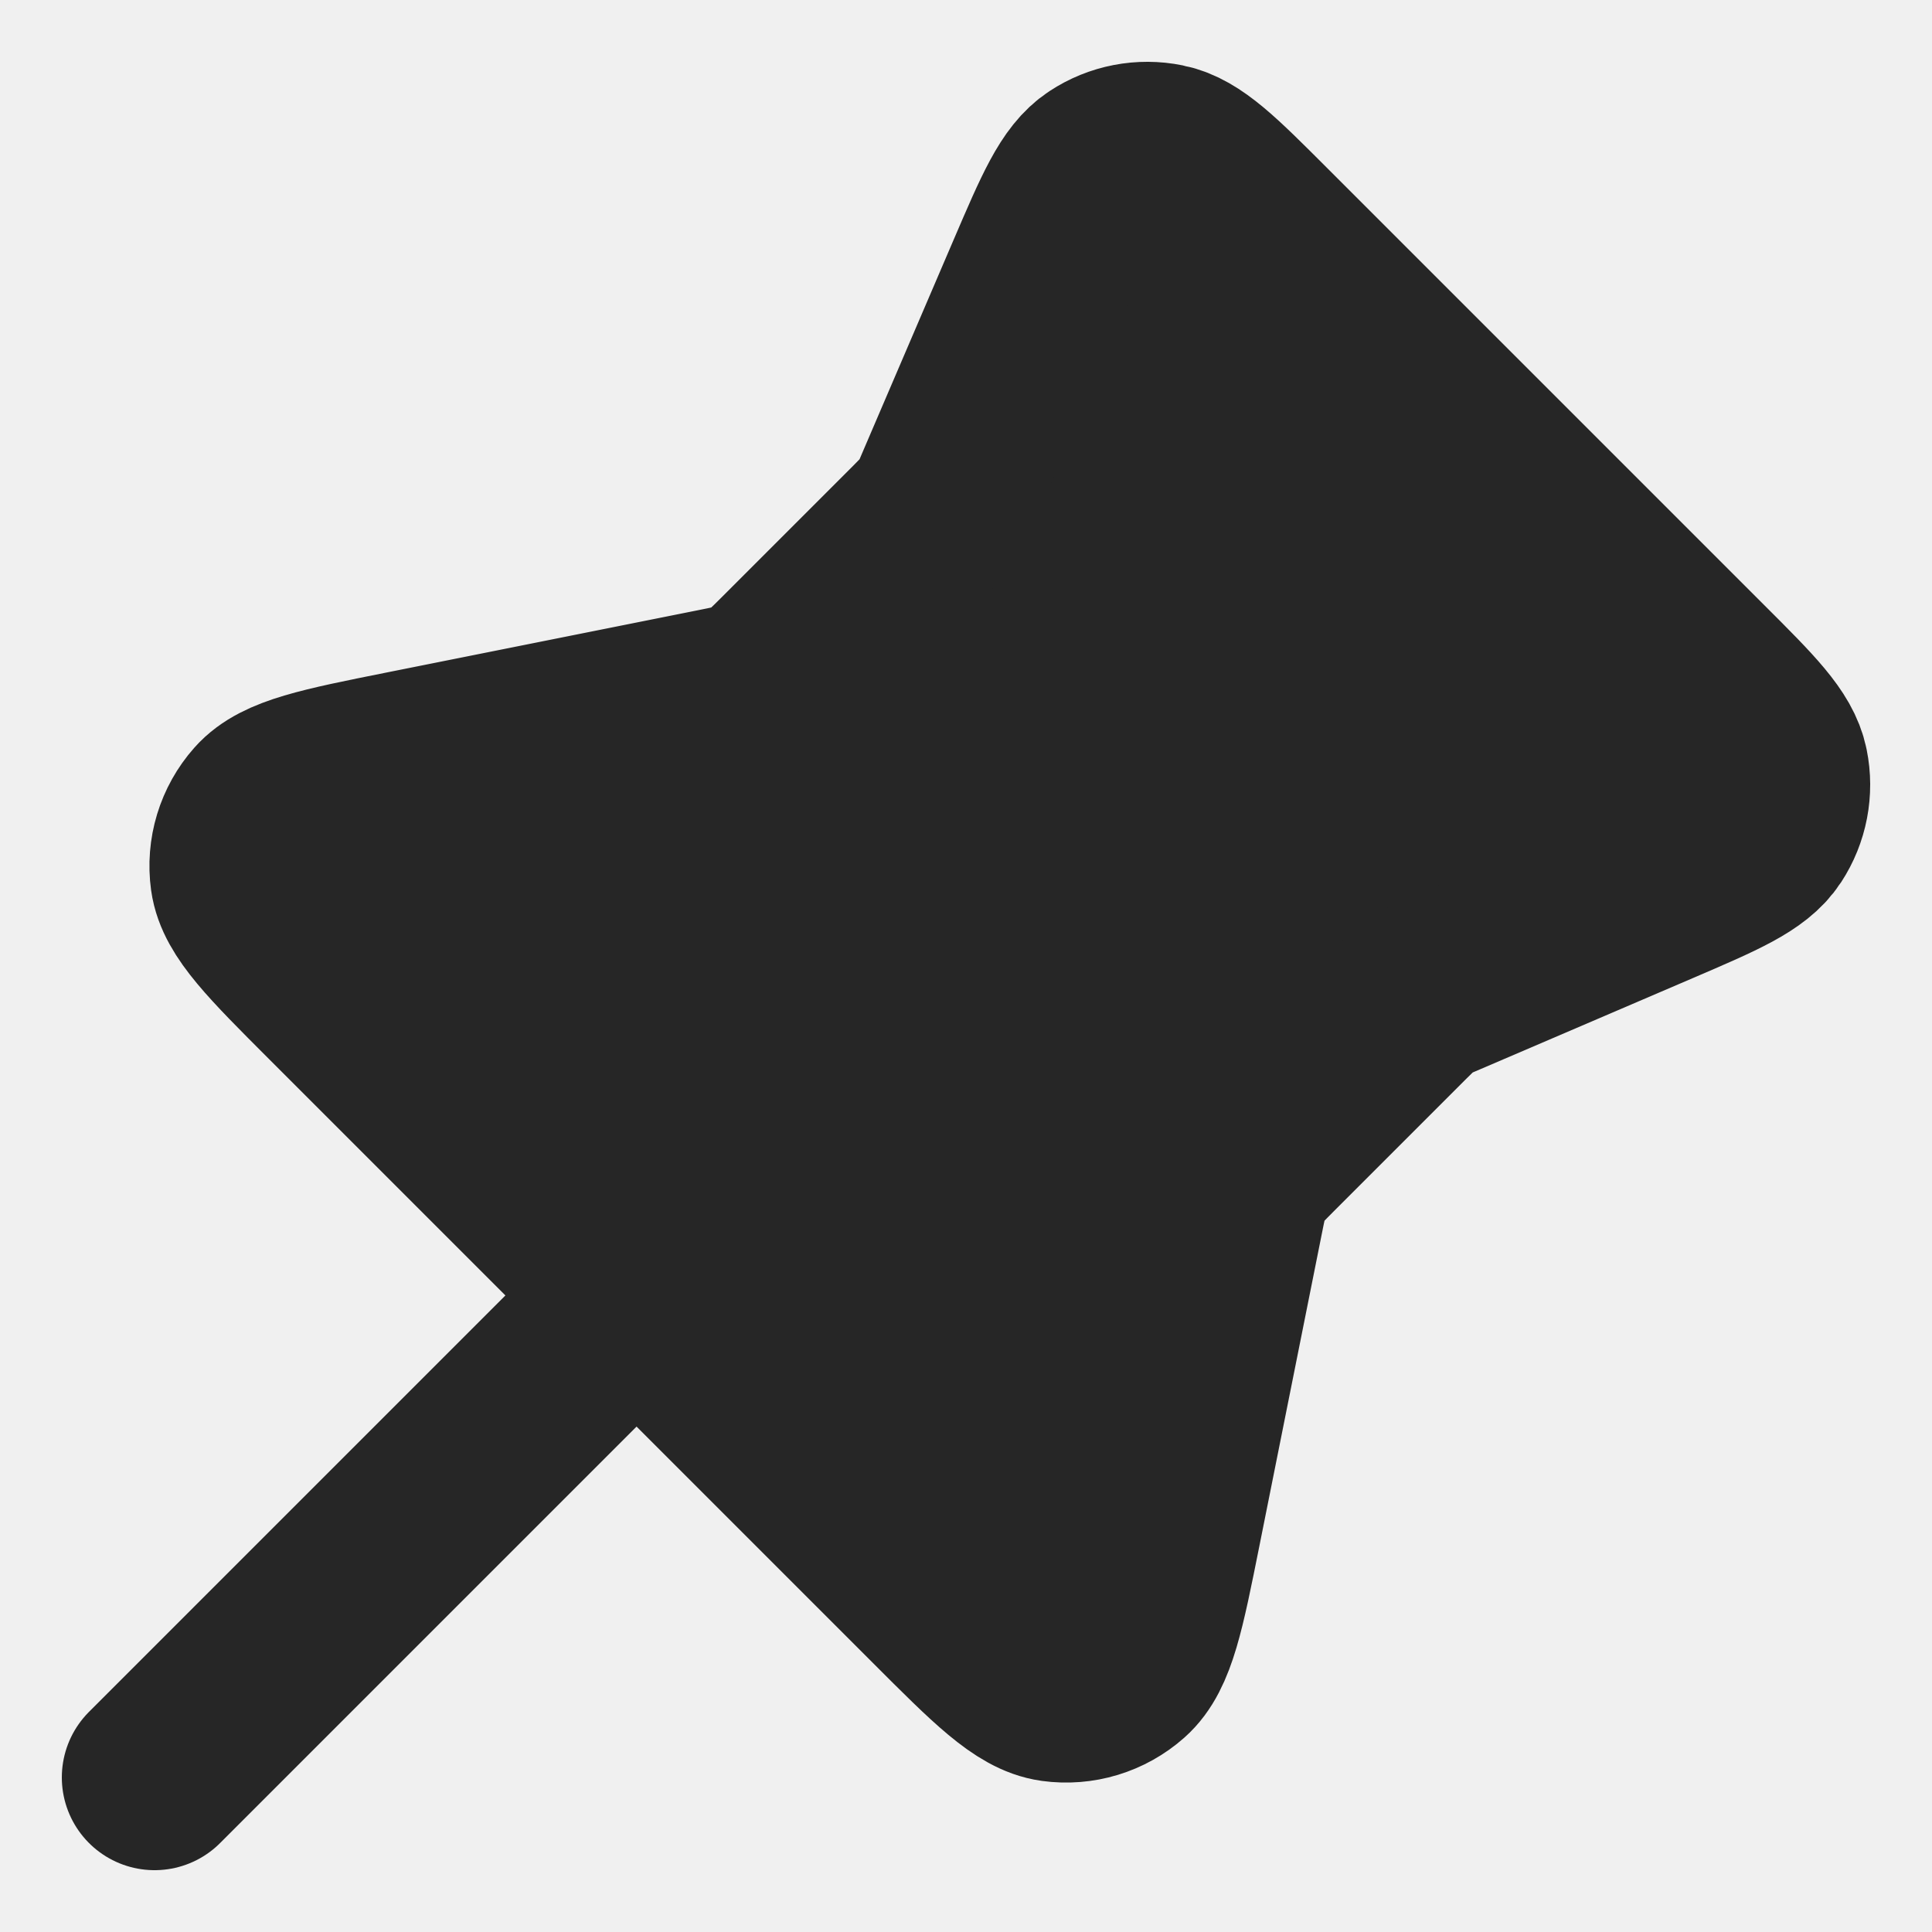
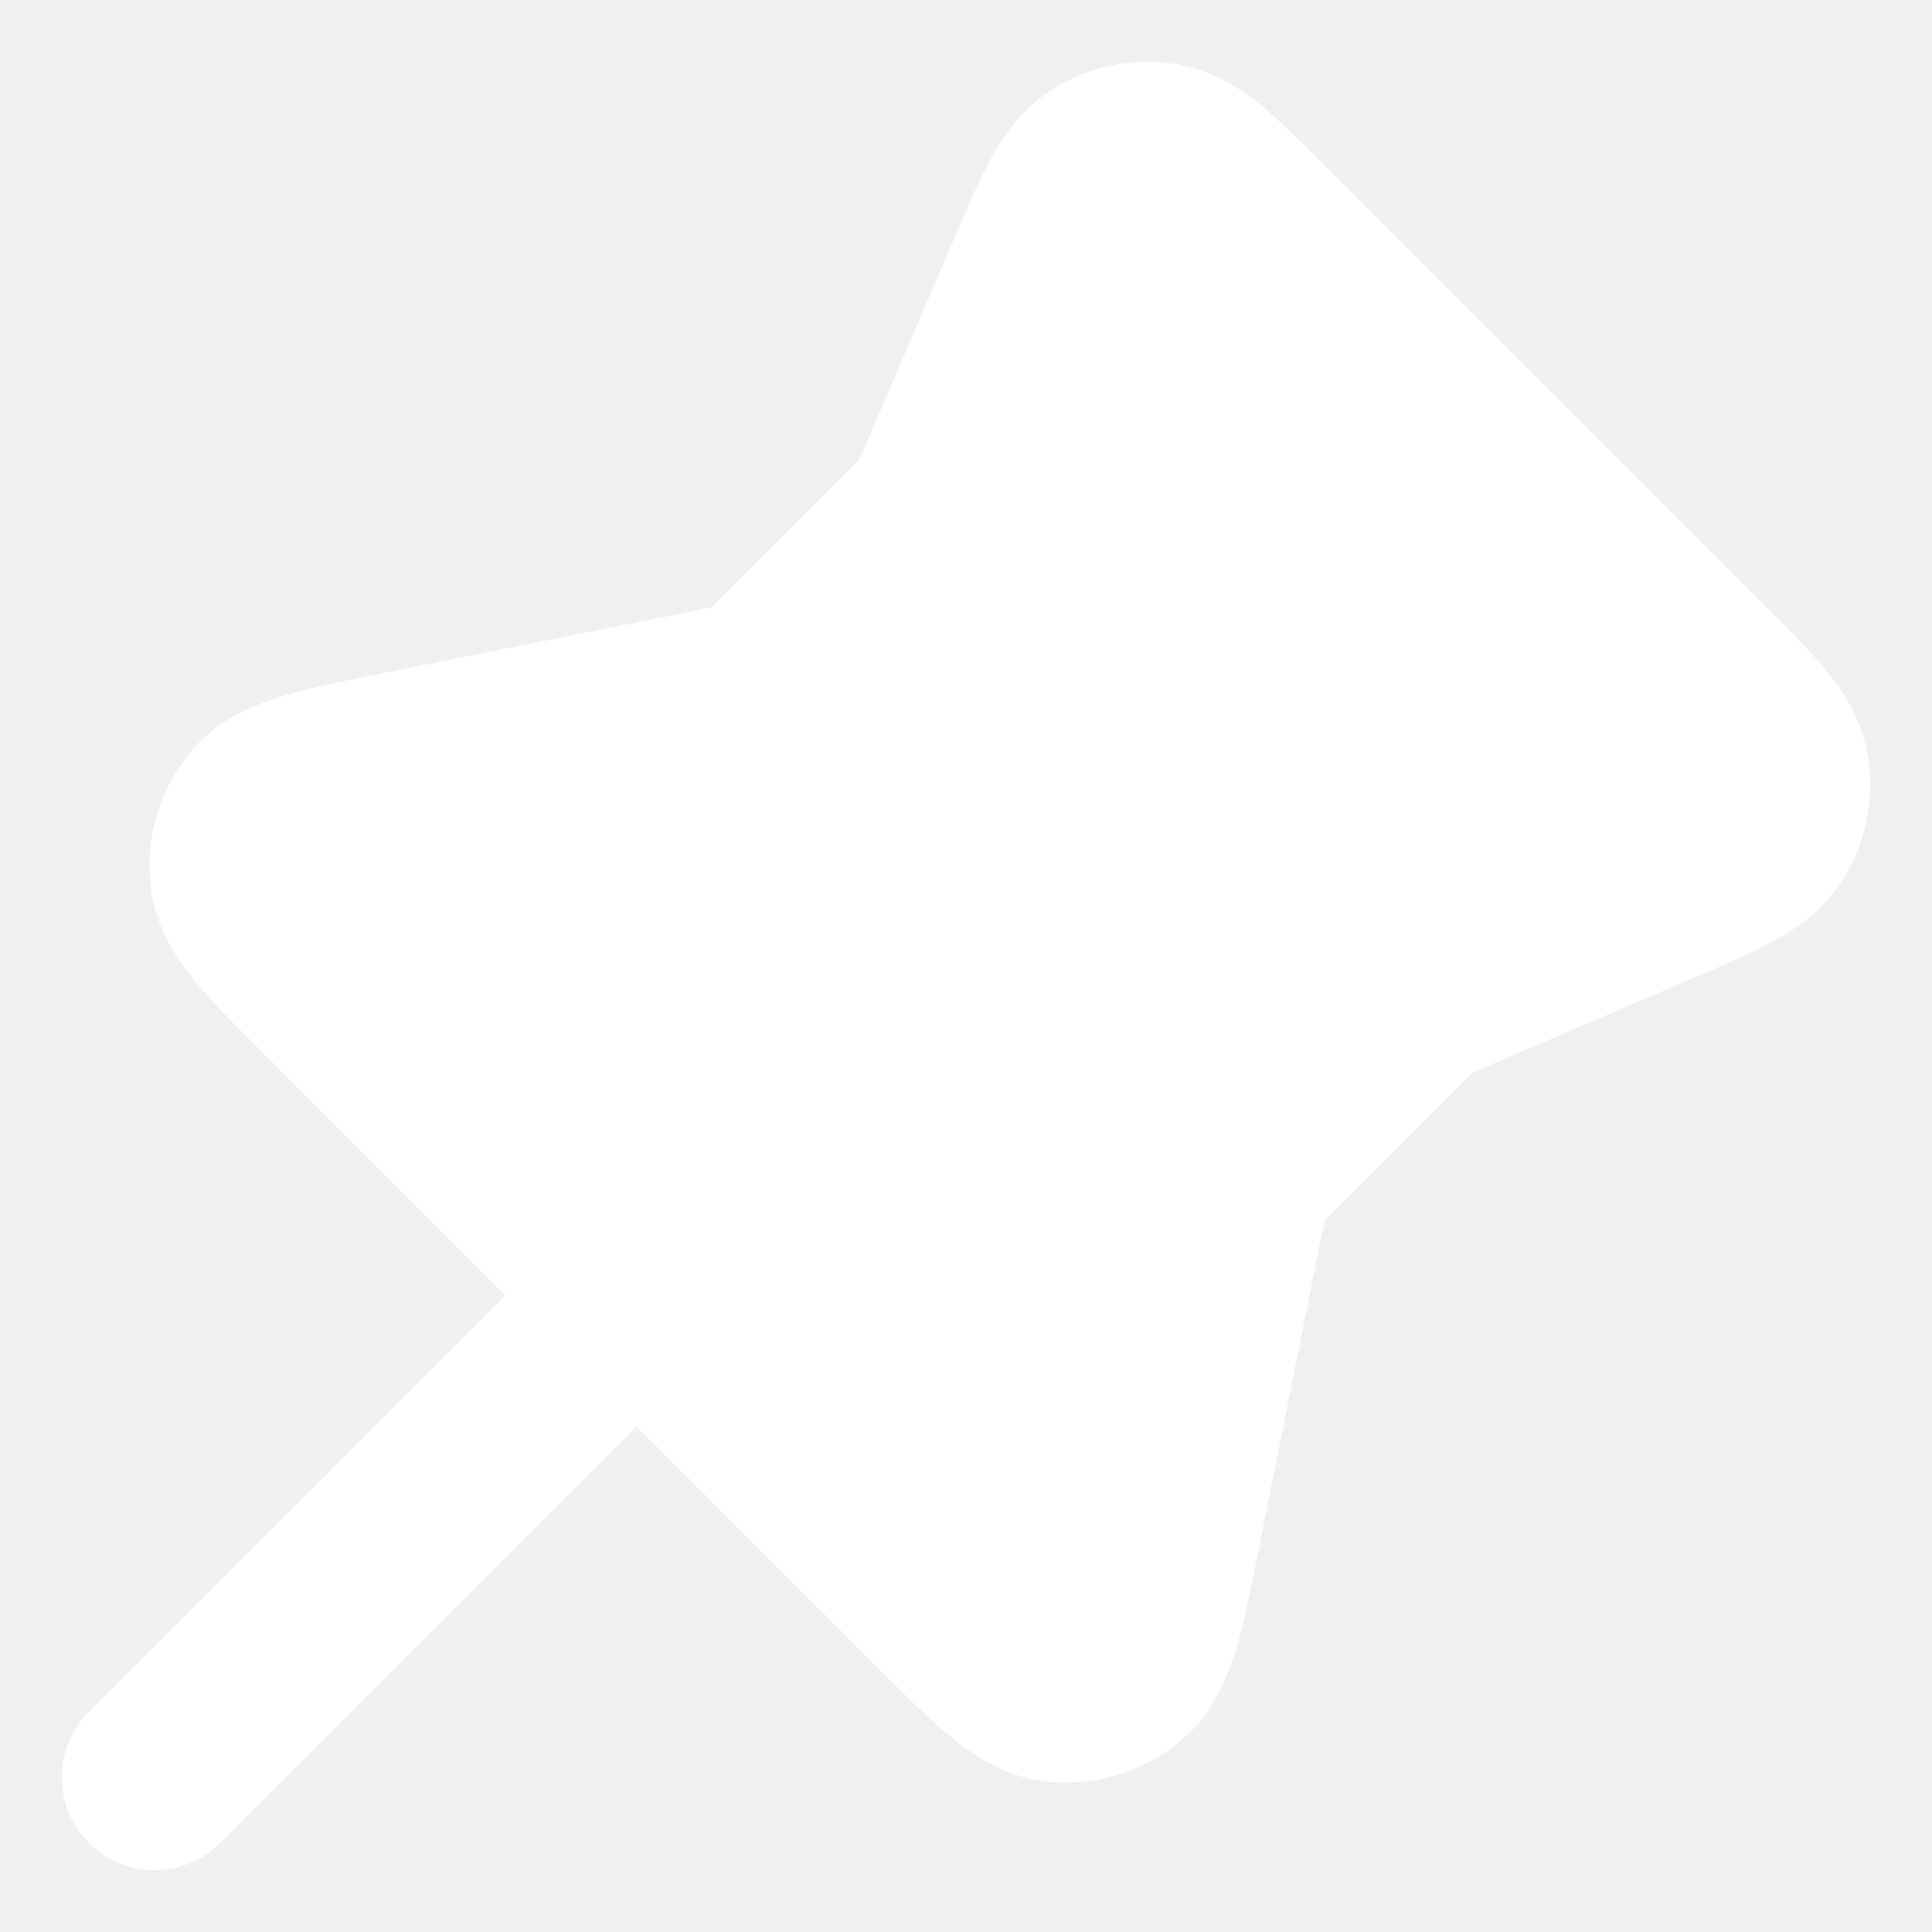
<svg xmlns="http://www.w3.org/2000/svg" width="25" height="25" viewBox="0 0 25 25" fill="none">
-   <path d="M8.237 16.763L2 23ZM11.895 6.869L10.174 8.59C10.033 8.73 9.963 8.8 9.883 8.856C9.812 8.906 9.736 8.947 9.655 8.978C9.564 9.014 9.467 9.033 9.272 9.072L5.232 9.88C4.182 10.09 3.657 10.195 3.412 10.472C3.198 10.713 3.1 11.036 3.144 11.355C3.195 11.722 3.574 12.1 4.331 12.857L12.143 20.669C12.9 21.427 13.279 21.805 13.645 21.856C13.964 21.9 14.287 21.802 14.528 21.588C14.805 21.343 14.91 20.818 15.12 19.768L15.928 15.728C15.967 15.533 15.986 15.436 16.022 15.345C16.054 15.265 16.095 15.188 16.144 15.117C16.2 15.037 16.27 14.967 16.41 14.826L18.131 13.105C18.221 13.016 18.266 12.971 18.315 12.932C18.359 12.897 18.405 12.866 18.454 12.838C18.509 12.806 18.567 12.781 18.684 12.732L21.434 11.553C22.236 11.209 22.637 11.037 22.82 10.759C22.979 10.516 23.036 10.22 22.978 9.936C22.912 9.61 22.604 9.301 21.986 8.684L16.316 3.014C15.699 2.397 15.39 2.088 15.065 2.022C14.78 1.964 14.484 2.021 14.241 2.181C13.963 2.363 13.791 2.764 13.447 3.566L12.268 6.316C12.219 6.433 12.194 6.491 12.162 6.546C12.135 6.595 12.103 6.641 12.068 6.685C12.029 6.734 11.984 6.779 11.895 6.869Z" fill="#262626" />
-   <path d="M8.237 16.763L2 23M11.895 6.869L10.174 8.59C10.033 8.73 9.963 8.8 9.883 8.856C9.812 8.906 9.736 8.947 9.655 8.978C9.564 9.014 9.467 9.033 9.272 9.072L5.232 9.88C4.182 10.09 3.657 10.195 3.412 10.472C3.198 10.713 3.1 11.036 3.144 11.355C3.195 11.722 3.574 12.1 4.331 12.857L12.143 20.669C12.9 21.427 13.279 21.805 13.645 21.856C13.964 21.9 14.287 21.802 14.528 21.588C14.805 21.343 14.91 20.818 15.12 19.768L15.928 15.728C15.967 15.533 15.986 15.436 16.022 15.345C16.054 15.265 16.095 15.188 16.144 15.117C16.2 15.037 16.27 14.967 16.41 14.826L18.131 13.105C18.221 13.016 18.266 12.971 18.315 12.932C18.359 12.897 18.405 12.866 18.454 12.838C18.509 12.806 18.567 12.781 18.684 12.732L21.434 11.553C22.236 11.209 22.637 11.037 22.82 10.759C22.979 10.516 23.036 10.22 22.978 9.936C22.912 9.61 22.604 9.301 21.986 8.684L16.316 3.014C15.699 2.397 15.39 2.088 15.065 2.022C14.78 1.964 14.484 2.021 14.241 2.181C13.963 2.363 13.791 2.764 13.447 3.566L12.268 6.316C12.219 6.433 12.194 6.491 12.162 6.546C12.135 6.595 12.103 6.641 12.068 6.685C12.029 6.734 11.984 6.779 11.895 6.869Z" stroke="#262626" stroke-width="2.4" stroke-linecap="round" stroke-linejoin="round" />
+   <path d="M8.237 16.763L2 23ZM11.895 6.869L10.174 8.59C10.033 8.73 9.963 8.8 9.883 8.856C9.812 8.906 9.736 8.947 9.655 8.978C9.564 9.014 9.467 9.033 9.272 9.072L5.232 9.88C4.182 10.09 3.657 10.195 3.412 10.472C3.198 10.713 3.1 11.036 3.144 11.355C3.195 11.722 3.574 12.1 4.331 12.857L12.143 20.669C12.9 21.427 13.279 21.805 13.645 21.856C13.964 21.9 14.287 21.802 14.528 21.588C14.805 21.343 14.91 20.818 15.12 19.768L15.928 15.728C15.967 15.533 15.986 15.436 16.022 15.345C16.054 15.265 16.095 15.188 16.144 15.117C16.2 15.037 16.27 14.967 16.41 14.826L18.131 13.105C18.221 13.016 18.266 12.971 18.315 12.932C18.359 12.897 18.405 12.866 18.454 12.838C18.509 12.806 18.567 12.781 18.684 12.732L21.434 11.553C22.236 11.209 22.637 11.037 22.82 10.759C22.979 10.516 23.036 10.22 22.978 9.936C22.912 9.61 22.604 9.301 21.986 8.684L16.316 3.014C15.699 2.397 15.39 2.088 15.065 2.022C14.78 1.964 14.484 2.021 14.241 2.181C13.963 2.363 13.791 2.764 13.447 3.566L12.268 6.316C12.219 6.433 12.194 6.491 12.162 6.546C12.135 6.595 12.103 6.641 12.068 6.685C12.029 6.734 11.984 6.779 11.895 6.869Z" fill="white" />
+   <path d="M8.237 16.763L2 23M11.895 6.869L10.174 8.59C10.033 8.73 9.963 8.8 9.883 8.856C9.812 8.906 9.736 8.947 9.655 8.978C9.564 9.014 9.467 9.033 9.272 9.072L5.232 9.88C4.182 10.09 3.657 10.195 3.412 10.472C3.198 10.713 3.1 11.036 3.144 11.355C3.195 11.722 3.574 12.1 4.331 12.857L12.143 20.669C12.9 21.427 13.279 21.805 13.645 21.856C13.964 21.9 14.287 21.802 14.528 21.588C14.805 21.343 14.91 20.818 15.12 19.768L15.928 15.728C15.967 15.533 15.986 15.436 16.022 15.345C16.054 15.265 16.095 15.188 16.144 15.117C16.2 15.037 16.27 14.967 16.41 14.826L18.131 13.105C18.221 13.016 18.266 12.971 18.315 12.932C18.359 12.897 18.405 12.866 18.454 12.838C18.509 12.806 18.567 12.781 18.684 12.732L21.434 11.553C22.236 11.209 22.637 11.037 22.82 10.759C22.979 10.516 23.036 10.22 22.978 9.936C22.912 9.61 22.604 9.301 21.986 8.684L16.316 3.014C15.699 2.397 15.39 2.088 15.065 2.022C14.78 1.964 14.484 2.021 14.241 2.181C13.963 2.363 13.791 2.764 13.447 3.566L12.268 6.316C12.219 6.433 12.194 6.491 12.162 6.546C12.135 6.595 12.103 6.641 12.068 6.685C12.029 6.734 11.984 6.779 11.895 6.869Z" stroke="white" stroke-width="2.4" stroke-linecap="round" stroke-linejoin="round" />
</svg>
